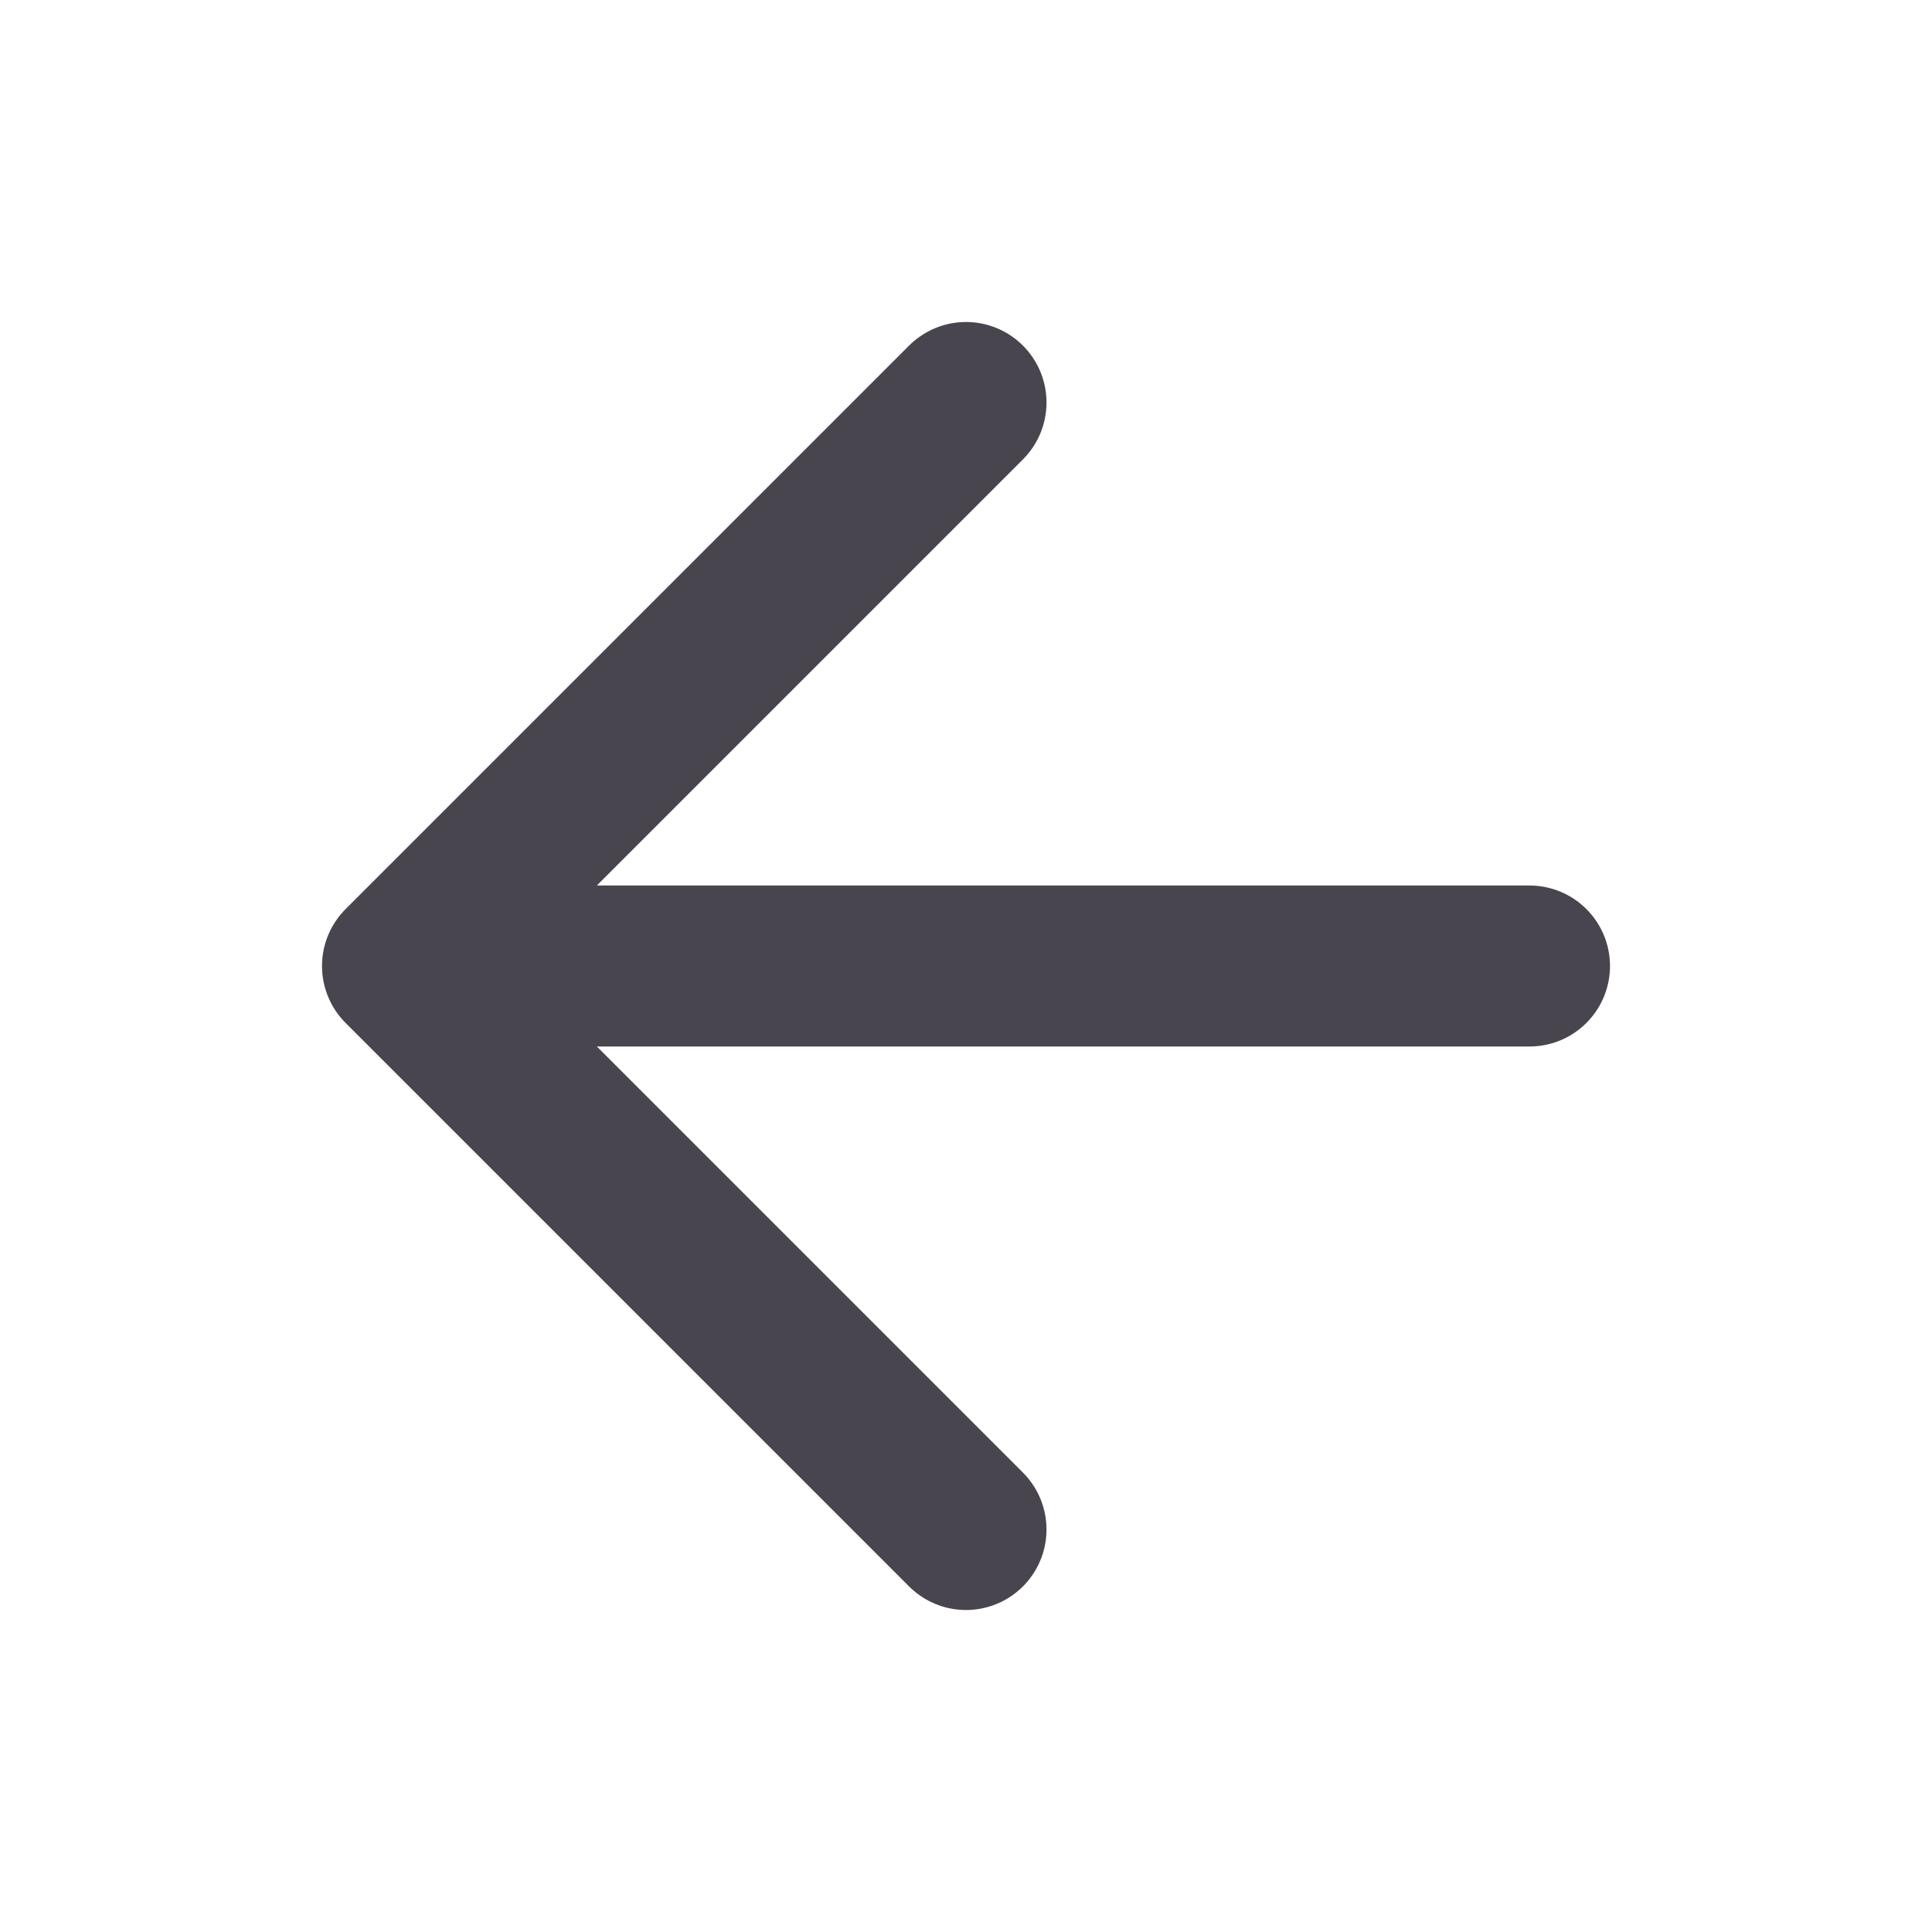
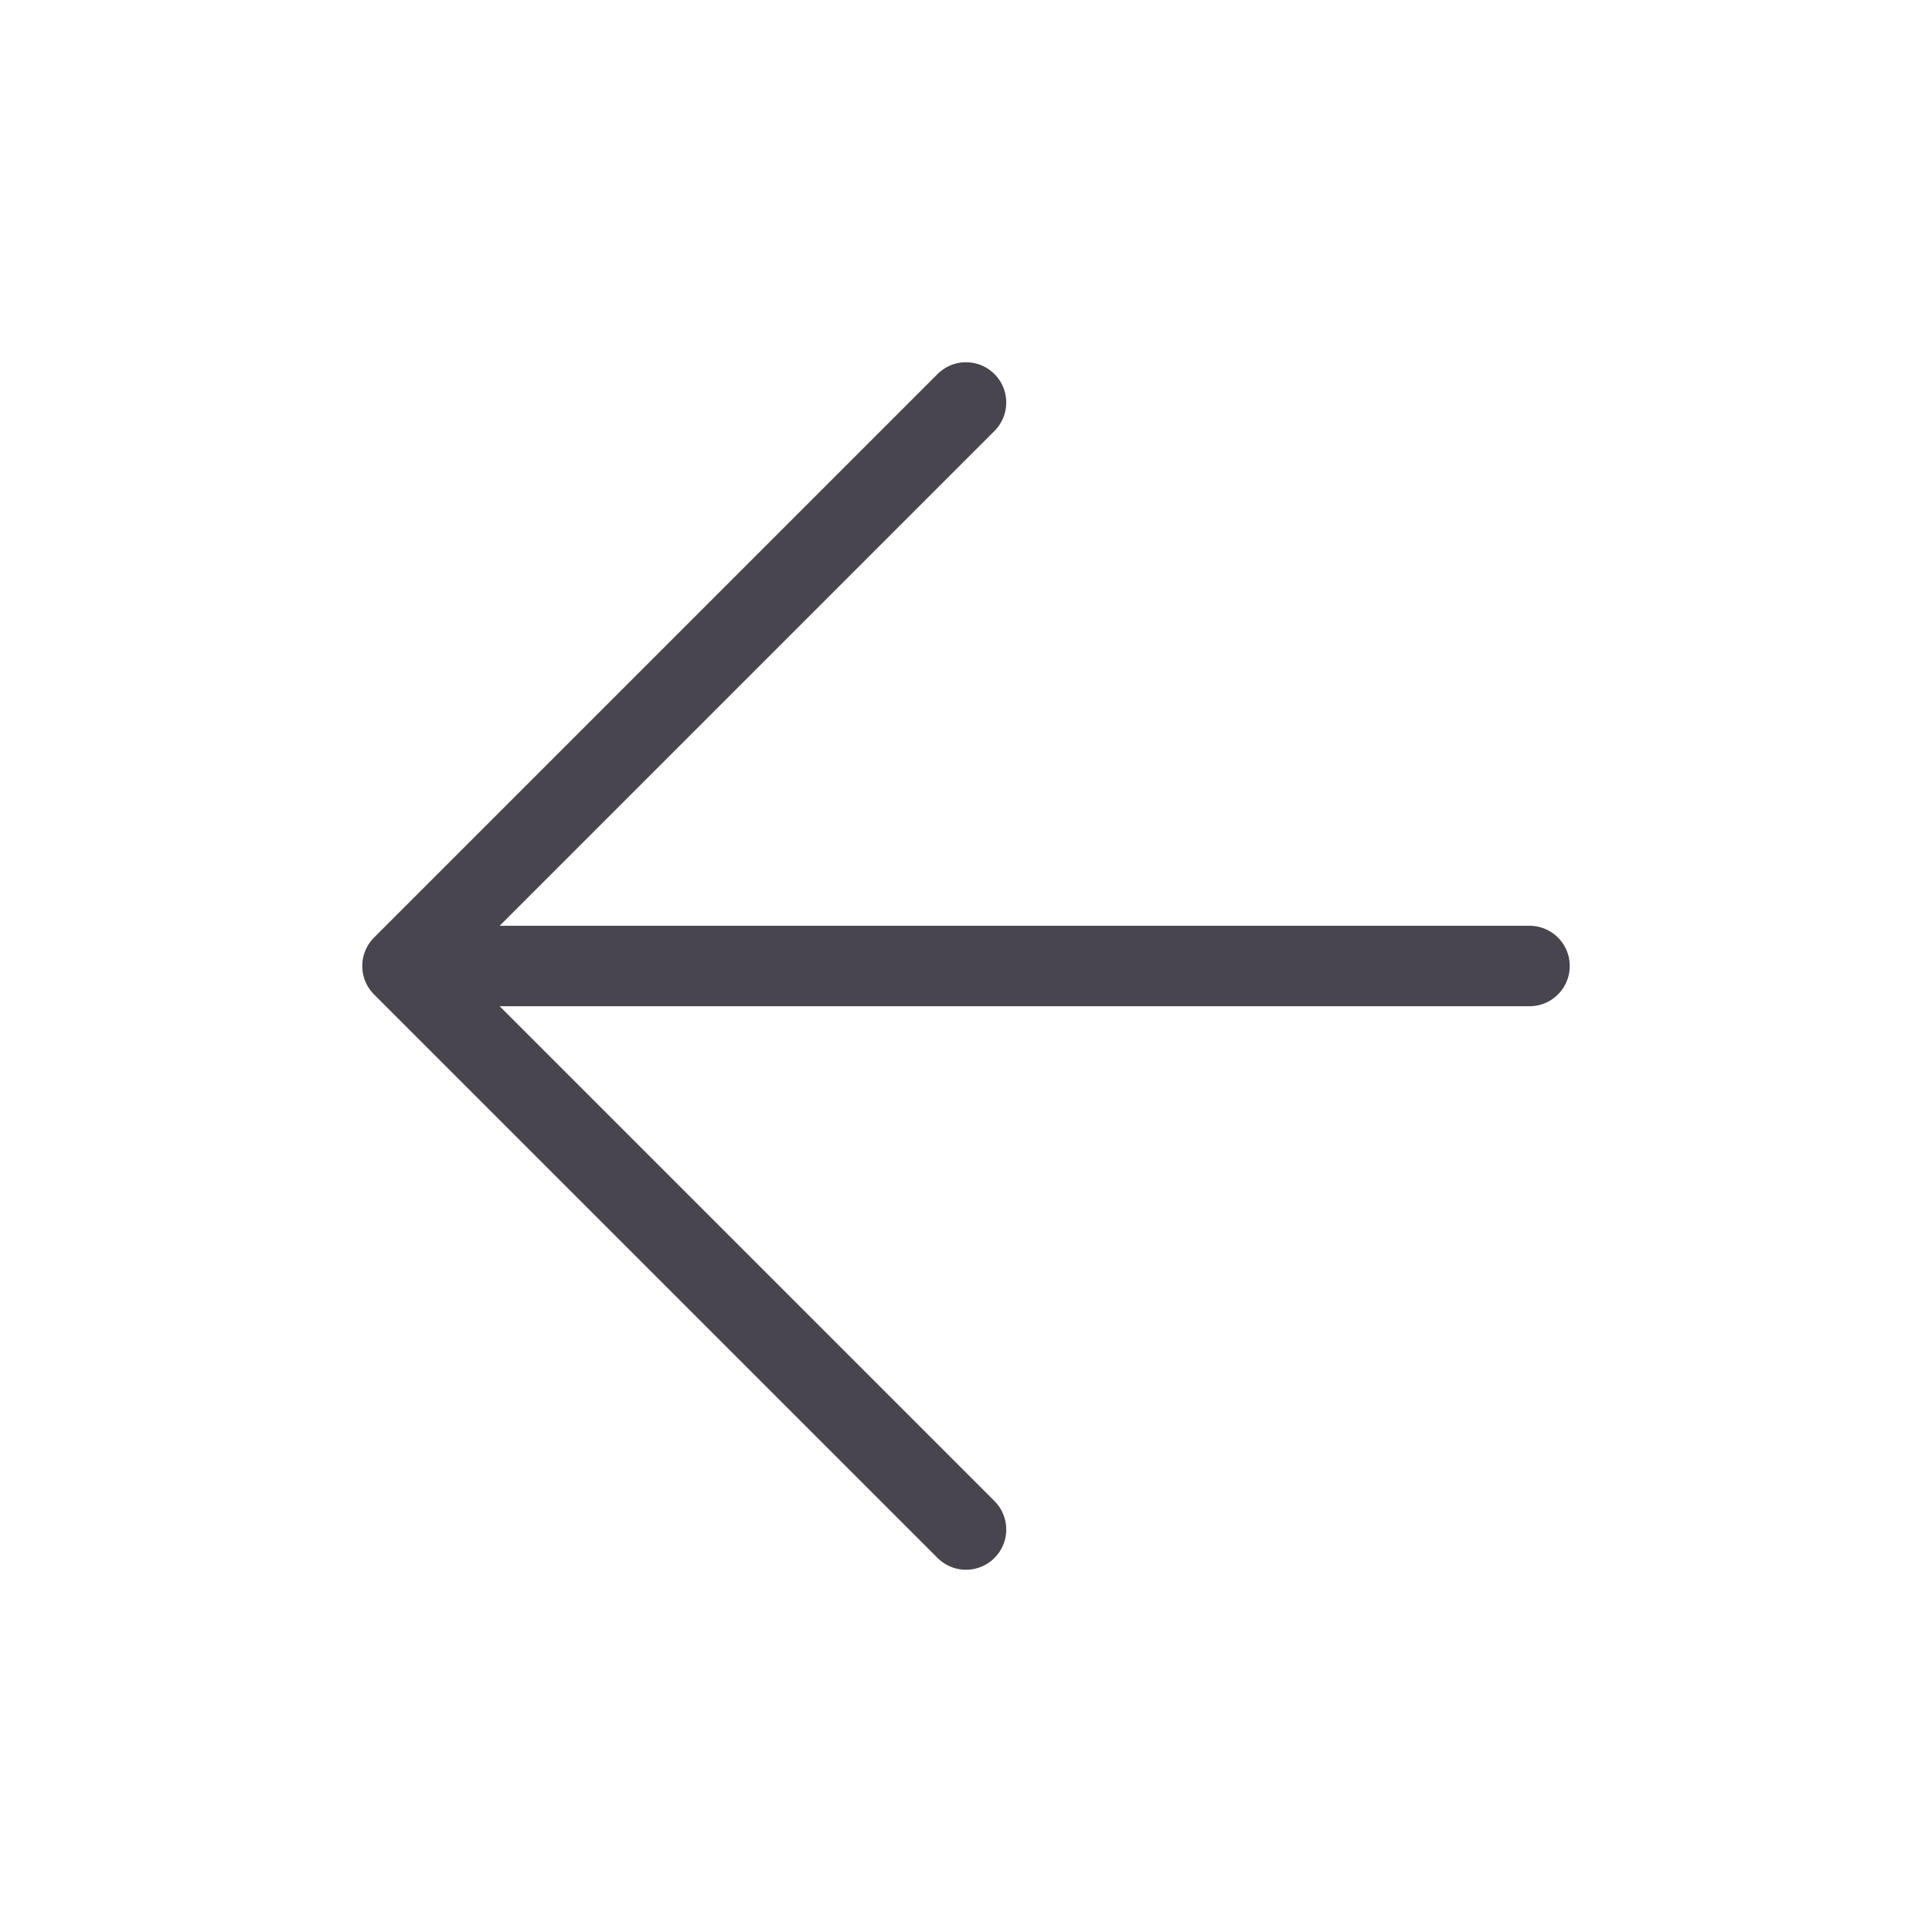
<svg xmlns="http://www.w3.org/2000/svg" width="24" height="24" viewBox="0 0 24 24" fill="none">
-   <path d="M19 12H5M5 12L12 19M5 12L12 5" stroke="#49454F" stroke-width="2" stroke-linecap="round" stroke-linejoin="round" />
+   <path d="M19 12H5M5 12L12 19M5 12L12 5" stroke="#49454F" stroke-width="1" stroke-linecap="round" stroke-linejoin="round" />
</svg>
